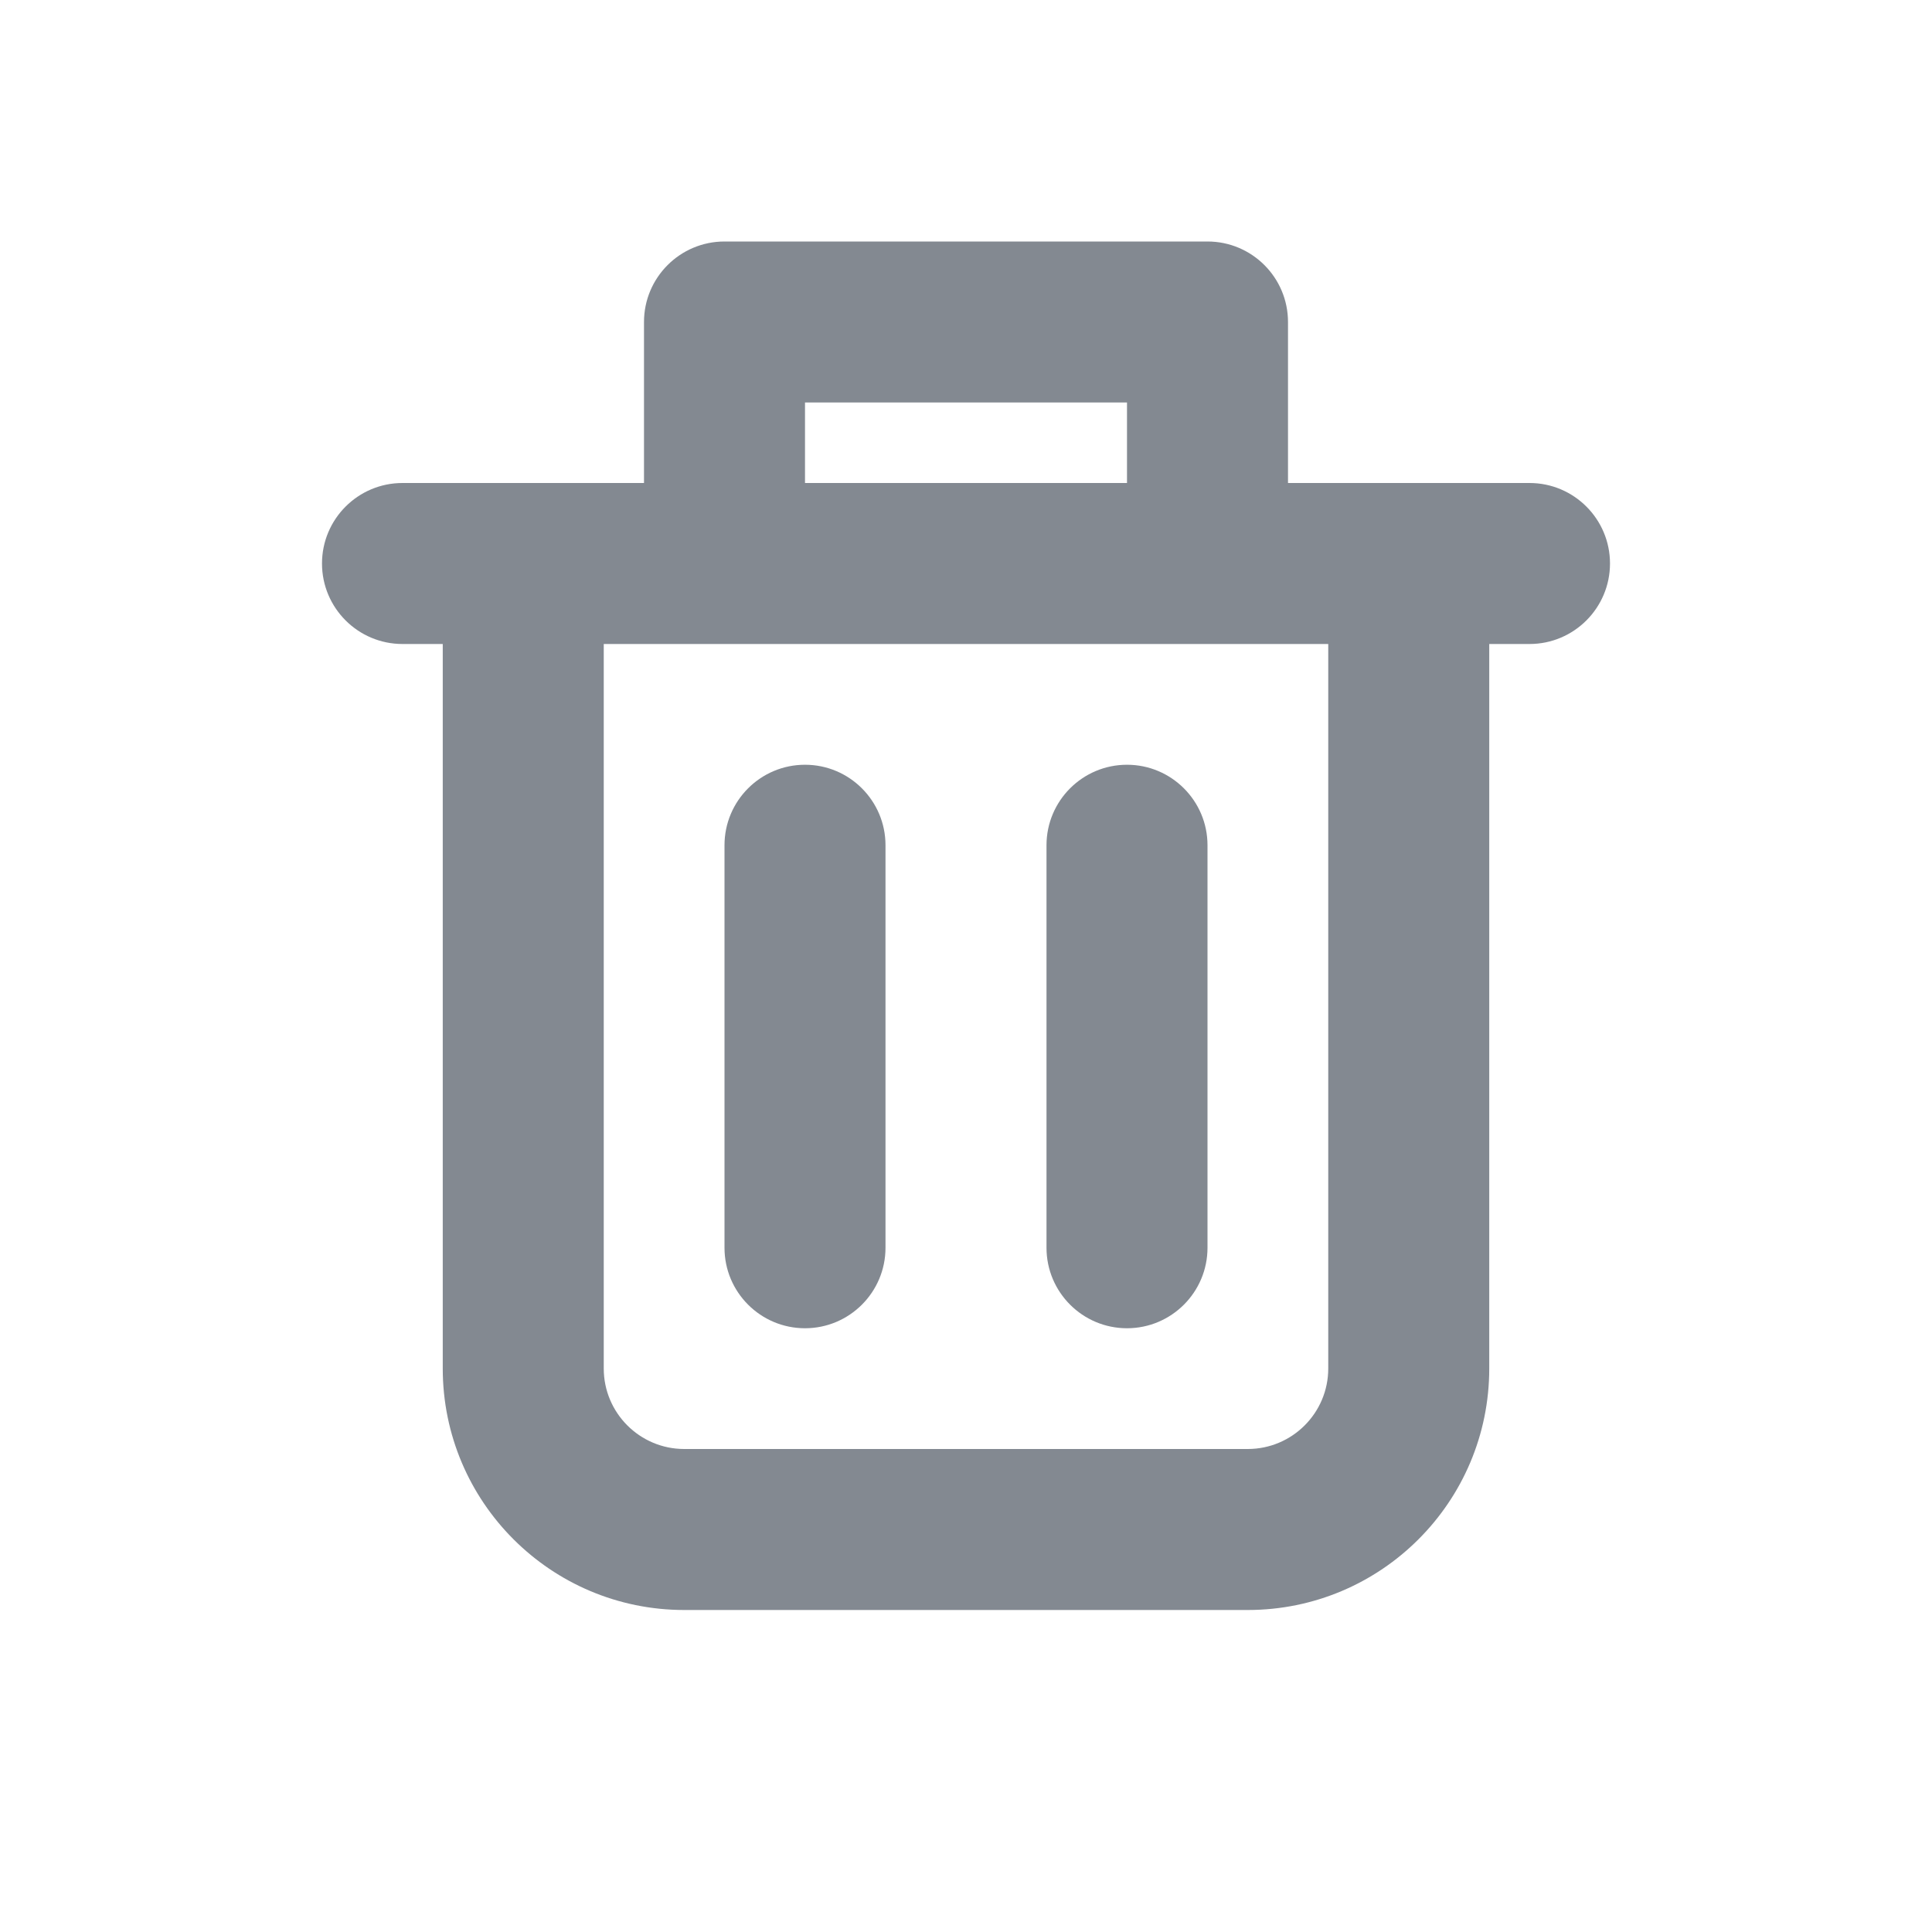
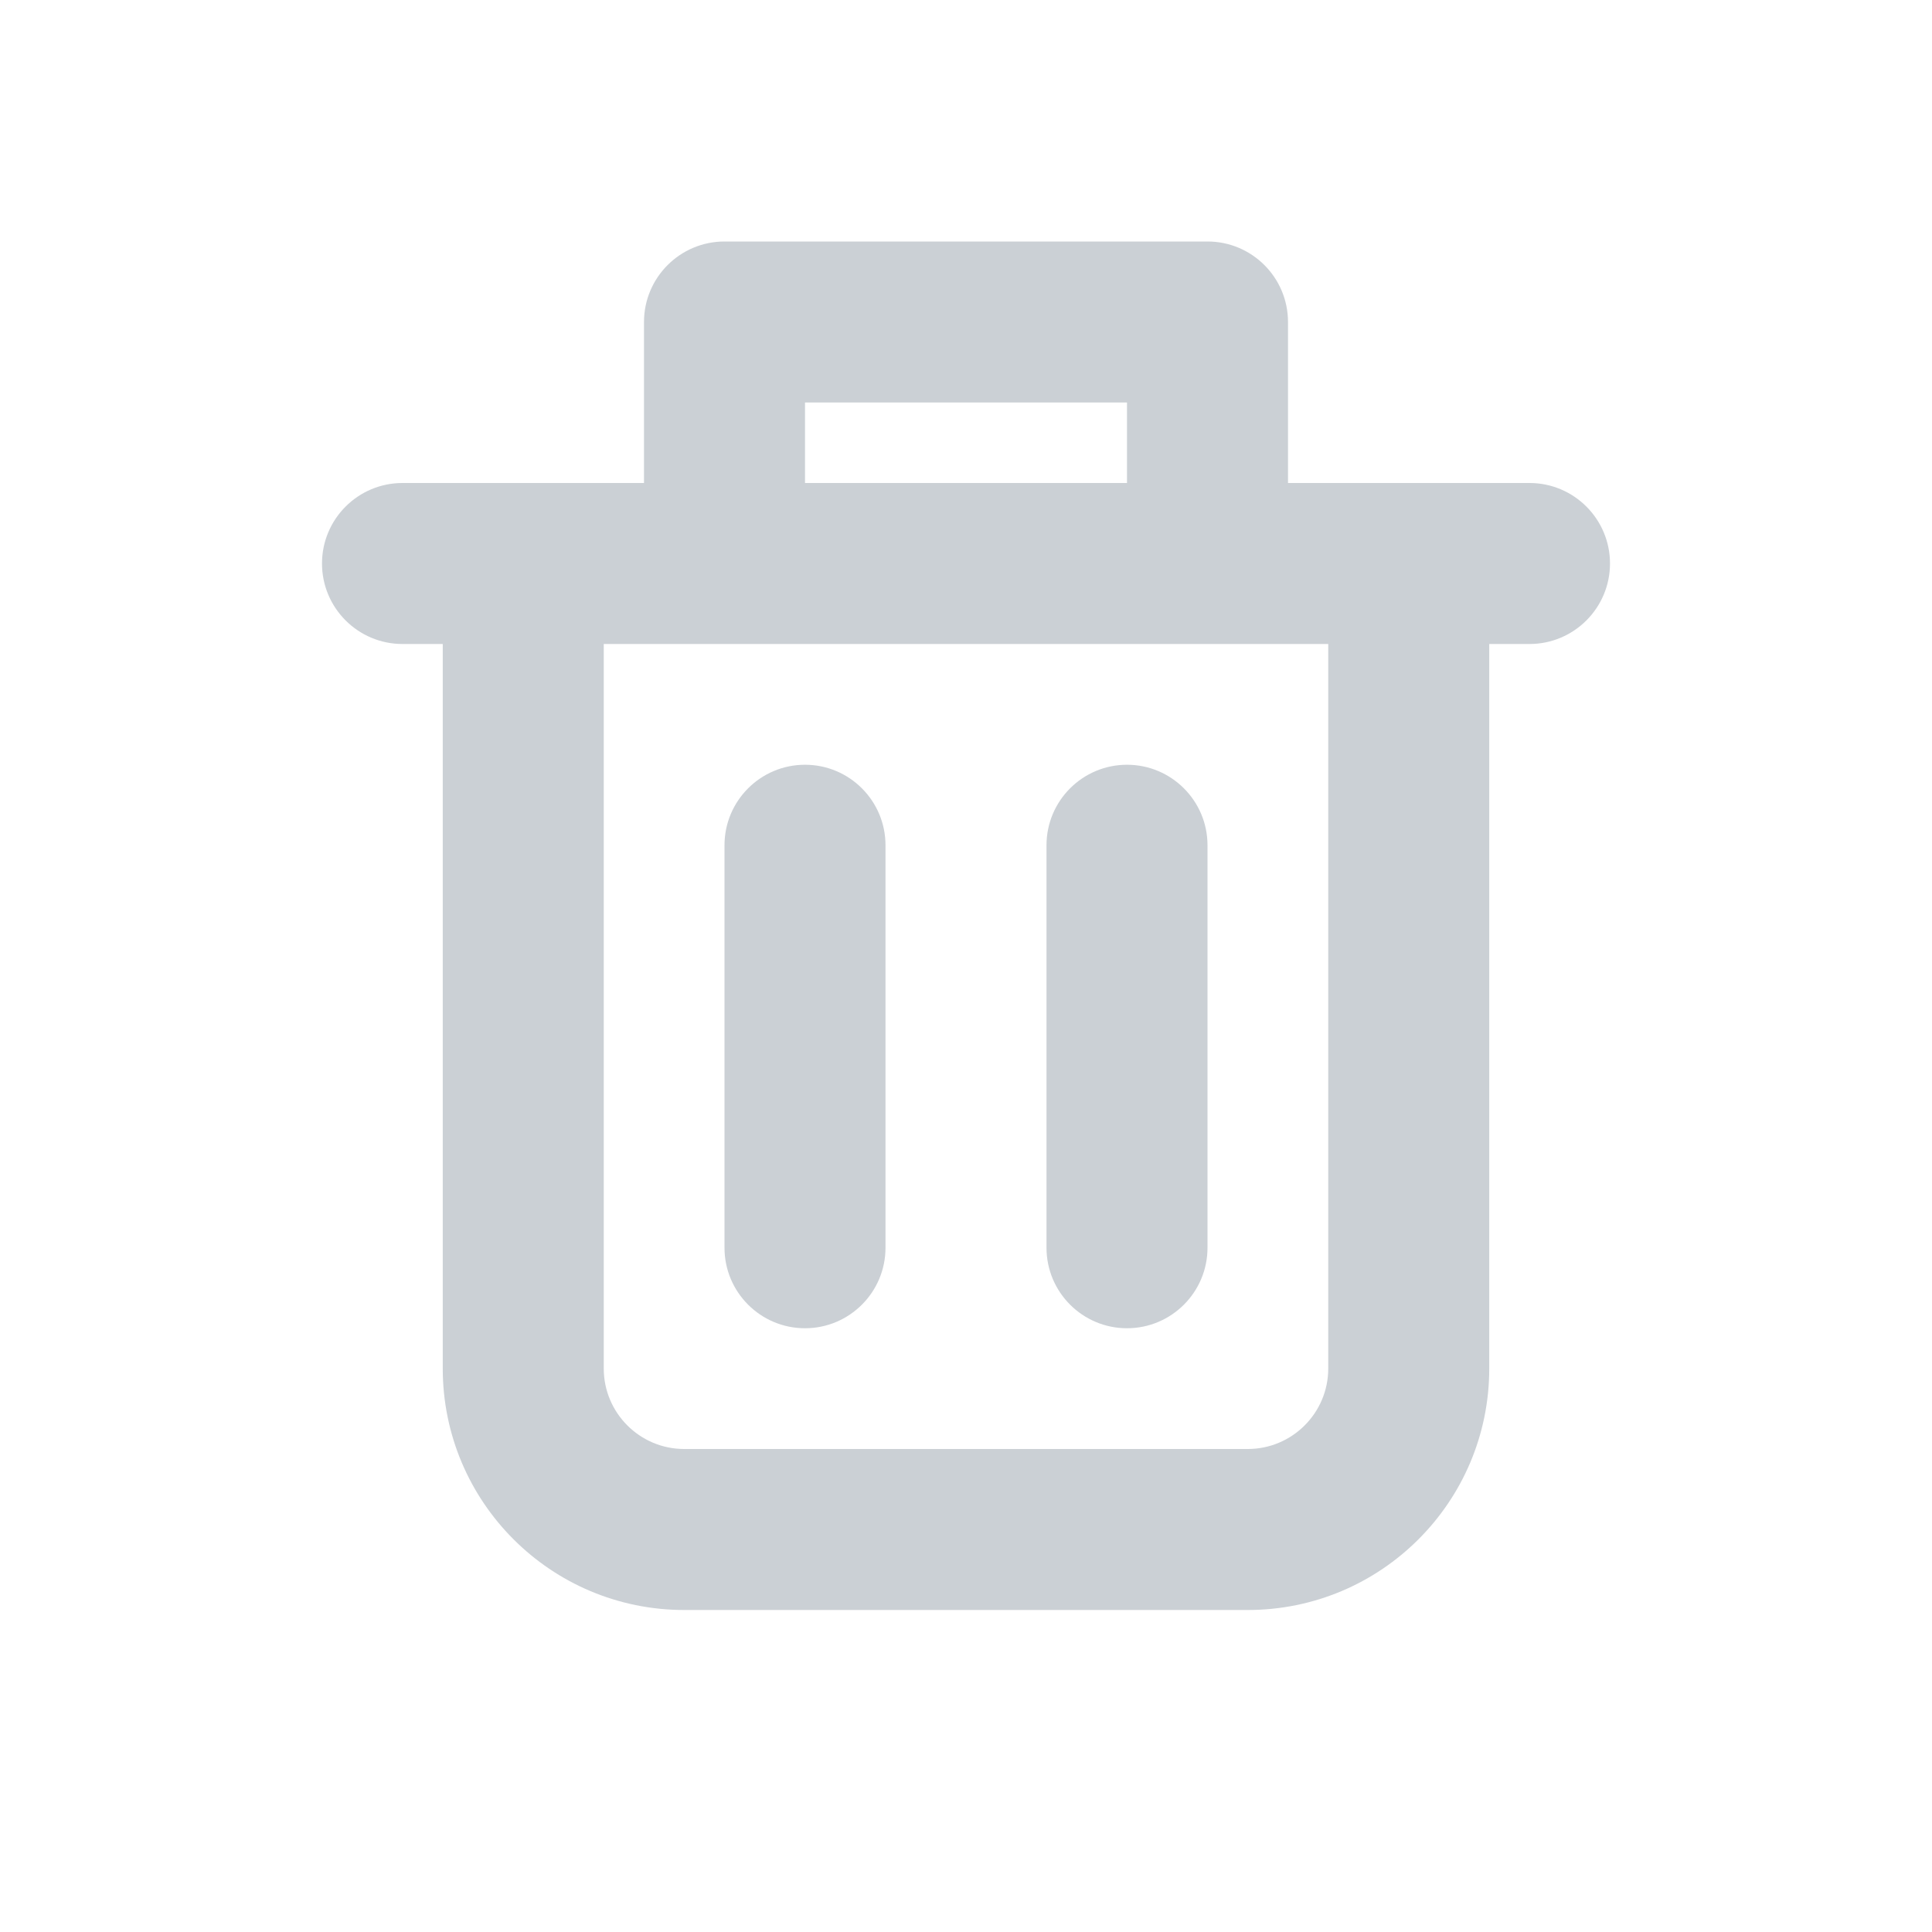
<svg xmlns="http://www.w3.org/2000/svg" width="24" height="24" viewBox="0 0 24 24" fill="none">
-   <path fill-rule="evenodd" clip-rule="evenodd" d="M8 4C8 3.448 8.448 3 9 3H15C15.552 3 16 3.448 16 4V6C16 6.552 15.552 7 15 7C14.448 7 14 6.552 14 6V5H10V6C10 6.552 9.552 7 9 7C8.448 7 8 6.552 8 6V4Z" fill="#838991" />
-   <path fill-rule="evenodd" clip-rule="evenodd" d="M4 7C4 6.448 4.448 6 5 6H19C19.552 6 20 6.448 20 7C20 7.552 19.552 8 19 8H18.5V17C18.5 18.657 17.157 20 15.5 20H8.5C6.843 20 5.5 18.657 5.5 17V8H5C4.448 8 4 7.552 4 7ZM7.5 8V17C7.5 17.552 7.948 18 8.5 18H15.5C16.052 18 16.5 17.552 16.5 17V8H7.5ZM10 9.5C10.552 9.5 11 9.948 11 10.5V15.5C11 16.052 10.552 16.5 10 16.5C9.448 16.5 9 16.052 9 15.5V10.5C9 9.948 9.448 9.5 10 9.5Z" fill="#838991" />
-   <path fill-rule="evenodd" clip-rule="evenodd" d="M14 9.5C14.552 9.5 15 9.948 15 10.5V15.5C15 16.052 14.552 16.5 14 16.5C13.448 16.5 13 16.052 13 15.5V10.5C13 9.948 13.448 9.5 14 9.5Z" fill="#838991" />
+   <path fill-rule="evenodd" clip-rule="evenodd" d="M8 4C8 3.448 8.448 3 9 3H15C15.552 3 16 3.448 16 4V6C16 6.552 15.552 7 15 7C14.448 7 14 6.552 14 6V5H10V6C10 6.552 9.552 7 9 7C8.448 7 8 6.552 8 6V4Z" fill="#CBD0D5" />
+   <path fill-rule="evenodd" clip-rule="evenodd" d="M4 7C4 6.448 4.448 6 5 6H19C19.552 6 20 6.448 20 7C20 7.552 19.552 8 19 8H18.5V17C18.5 18.657 17.157 20 15.5 20H8.5C6.843 20 5.5 18.657 5.5 17V8H5C4.448 8 4 7.552 4 7ZM7.5 8V17C7.5 17.552 7.948 18 8.5 18H15.5C16.052 18 16.5 17.552 16.5 17V8H7.5ZM10 9.5C10.552 9.5 11 9.948 11 10.5V15.5C11 16.052 10.552 16.5 10 16.5C9.448 16.5 9 16.052 9 15.5V10.5C9 9.948 9.448 9.5 10 9.5Z" fill="#CBD0D5" />
+   <path fill-rule="evenodd" clip-rule="evenodd" d="M14 9.5C14.552 9.5 15 9.948 15 10.5V15.5C15 16.052 14.552 16.5 14 16.5C13.448 16.5 13 16.052 13 15.5V10.5C13 9.948 13.448 9.5 14 9.5Z" fill="#CBD0D5" />
</svg>
